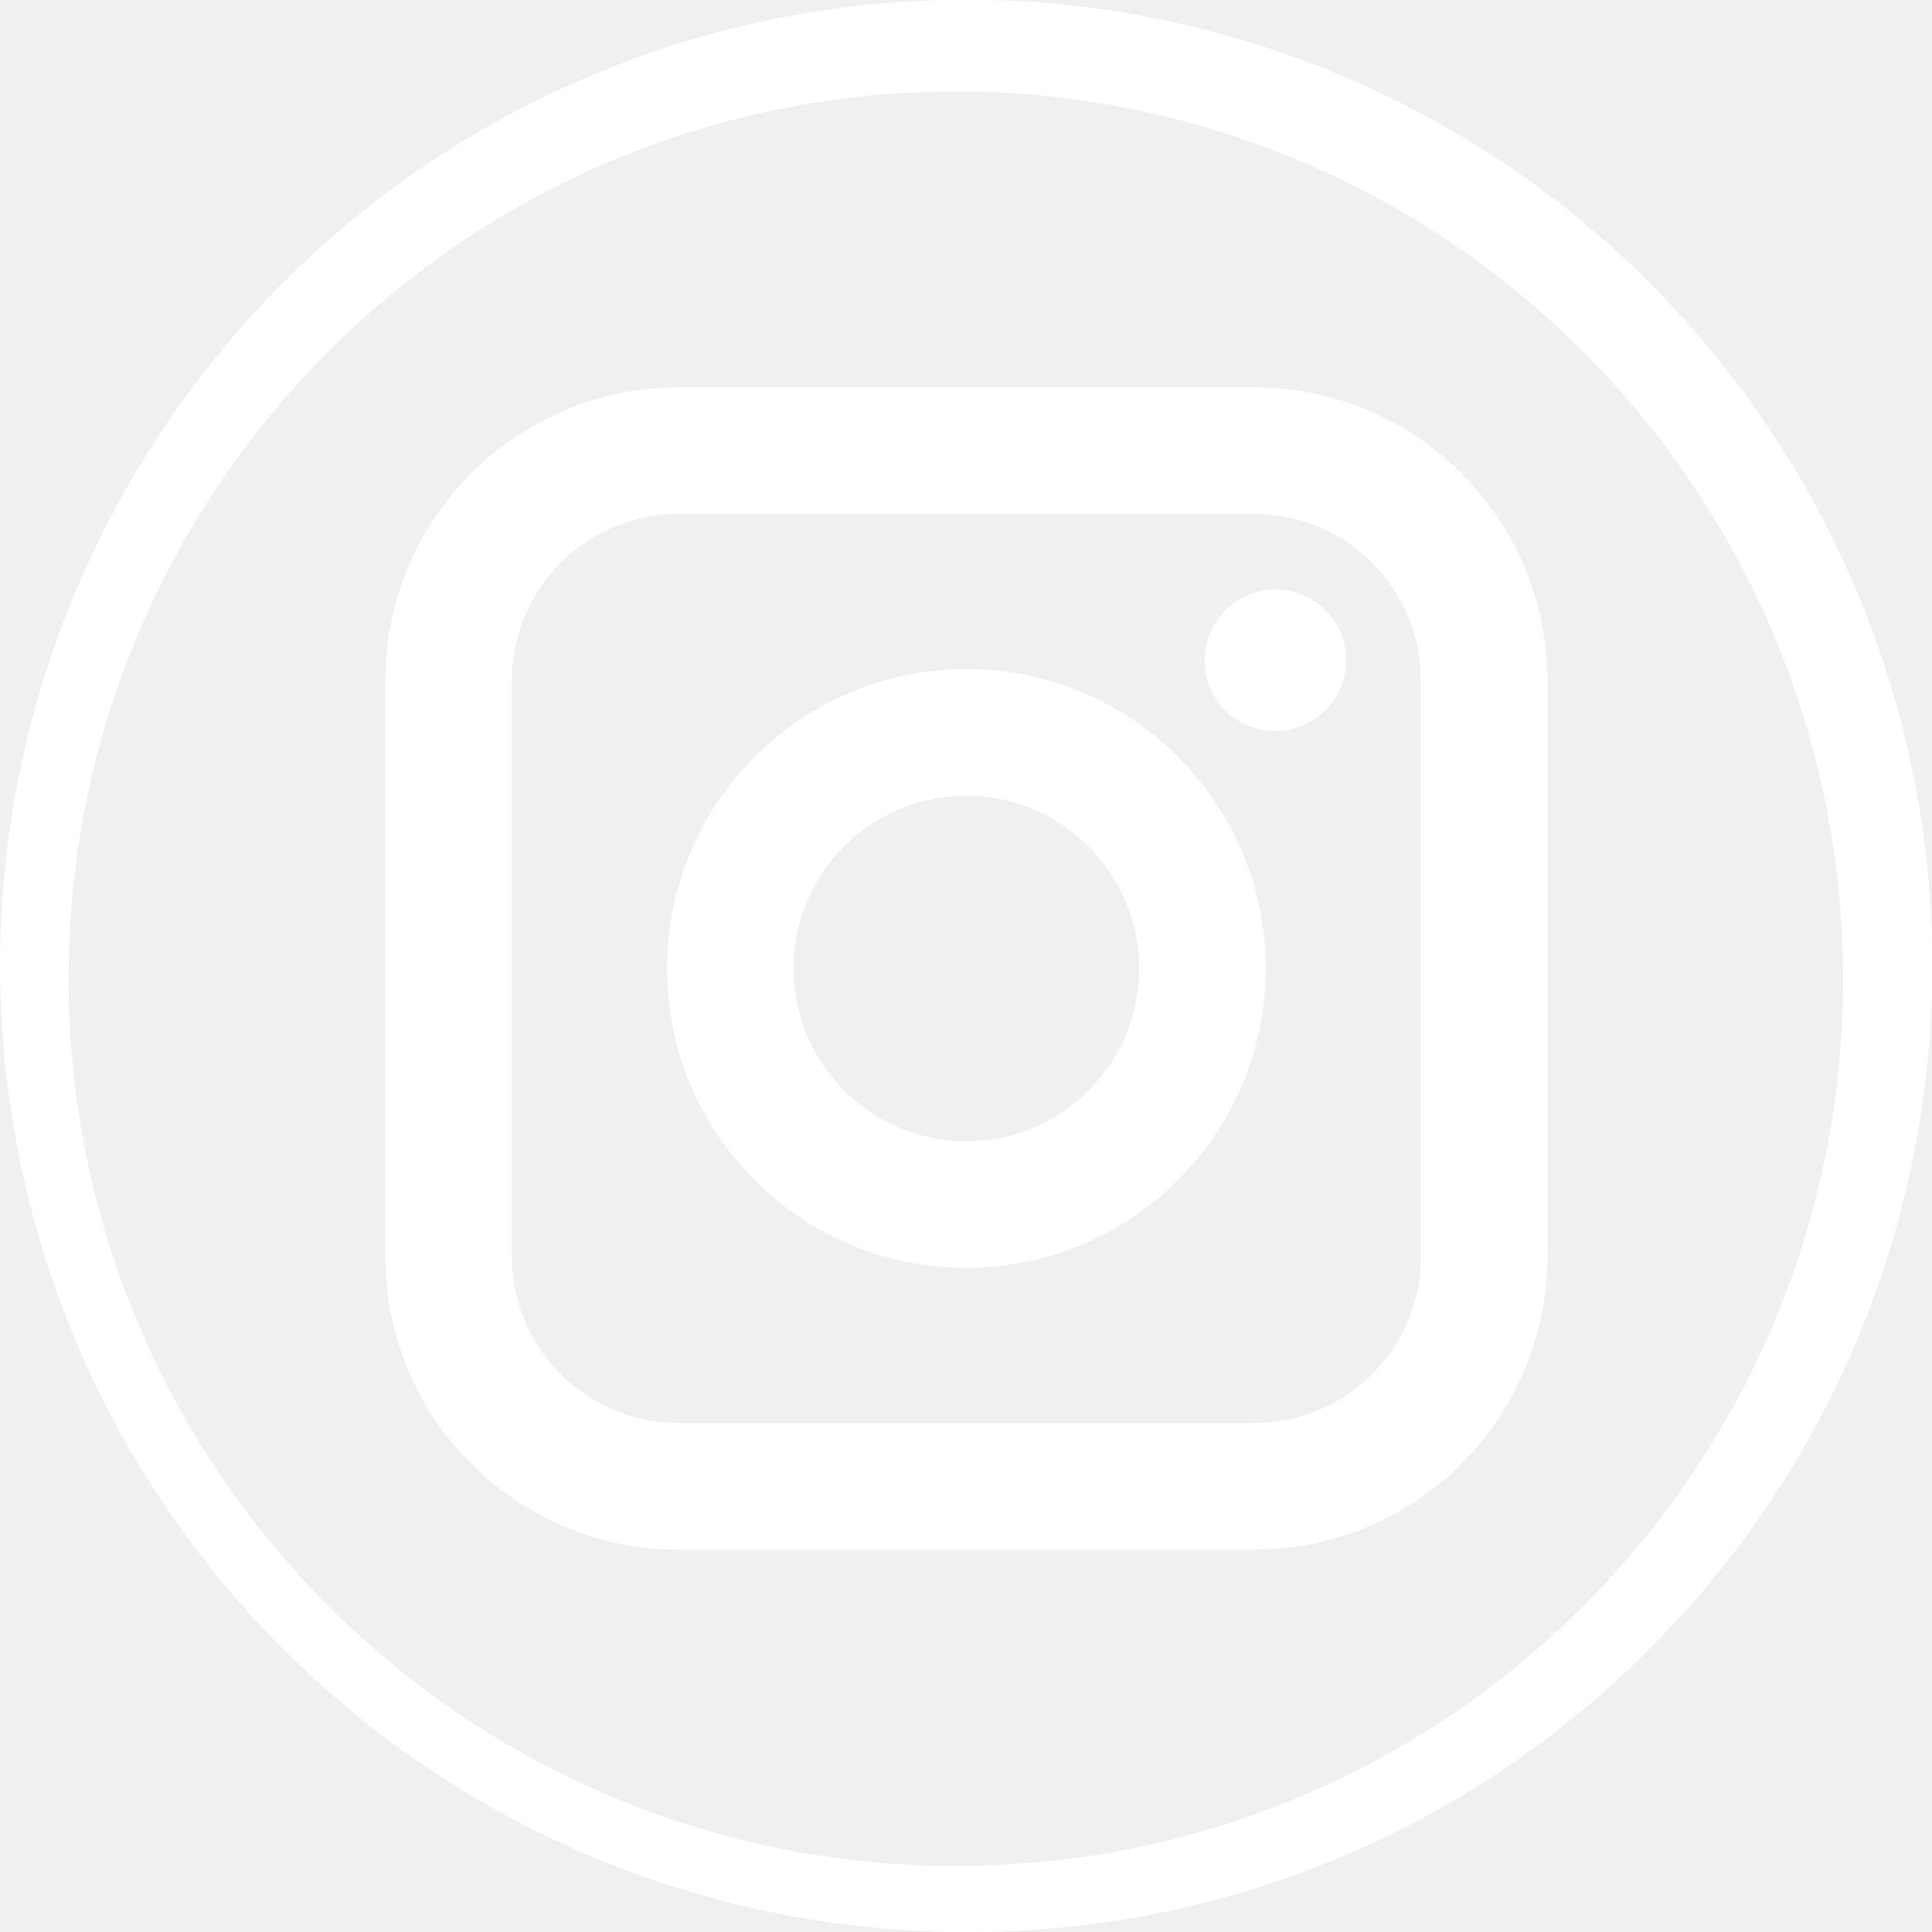
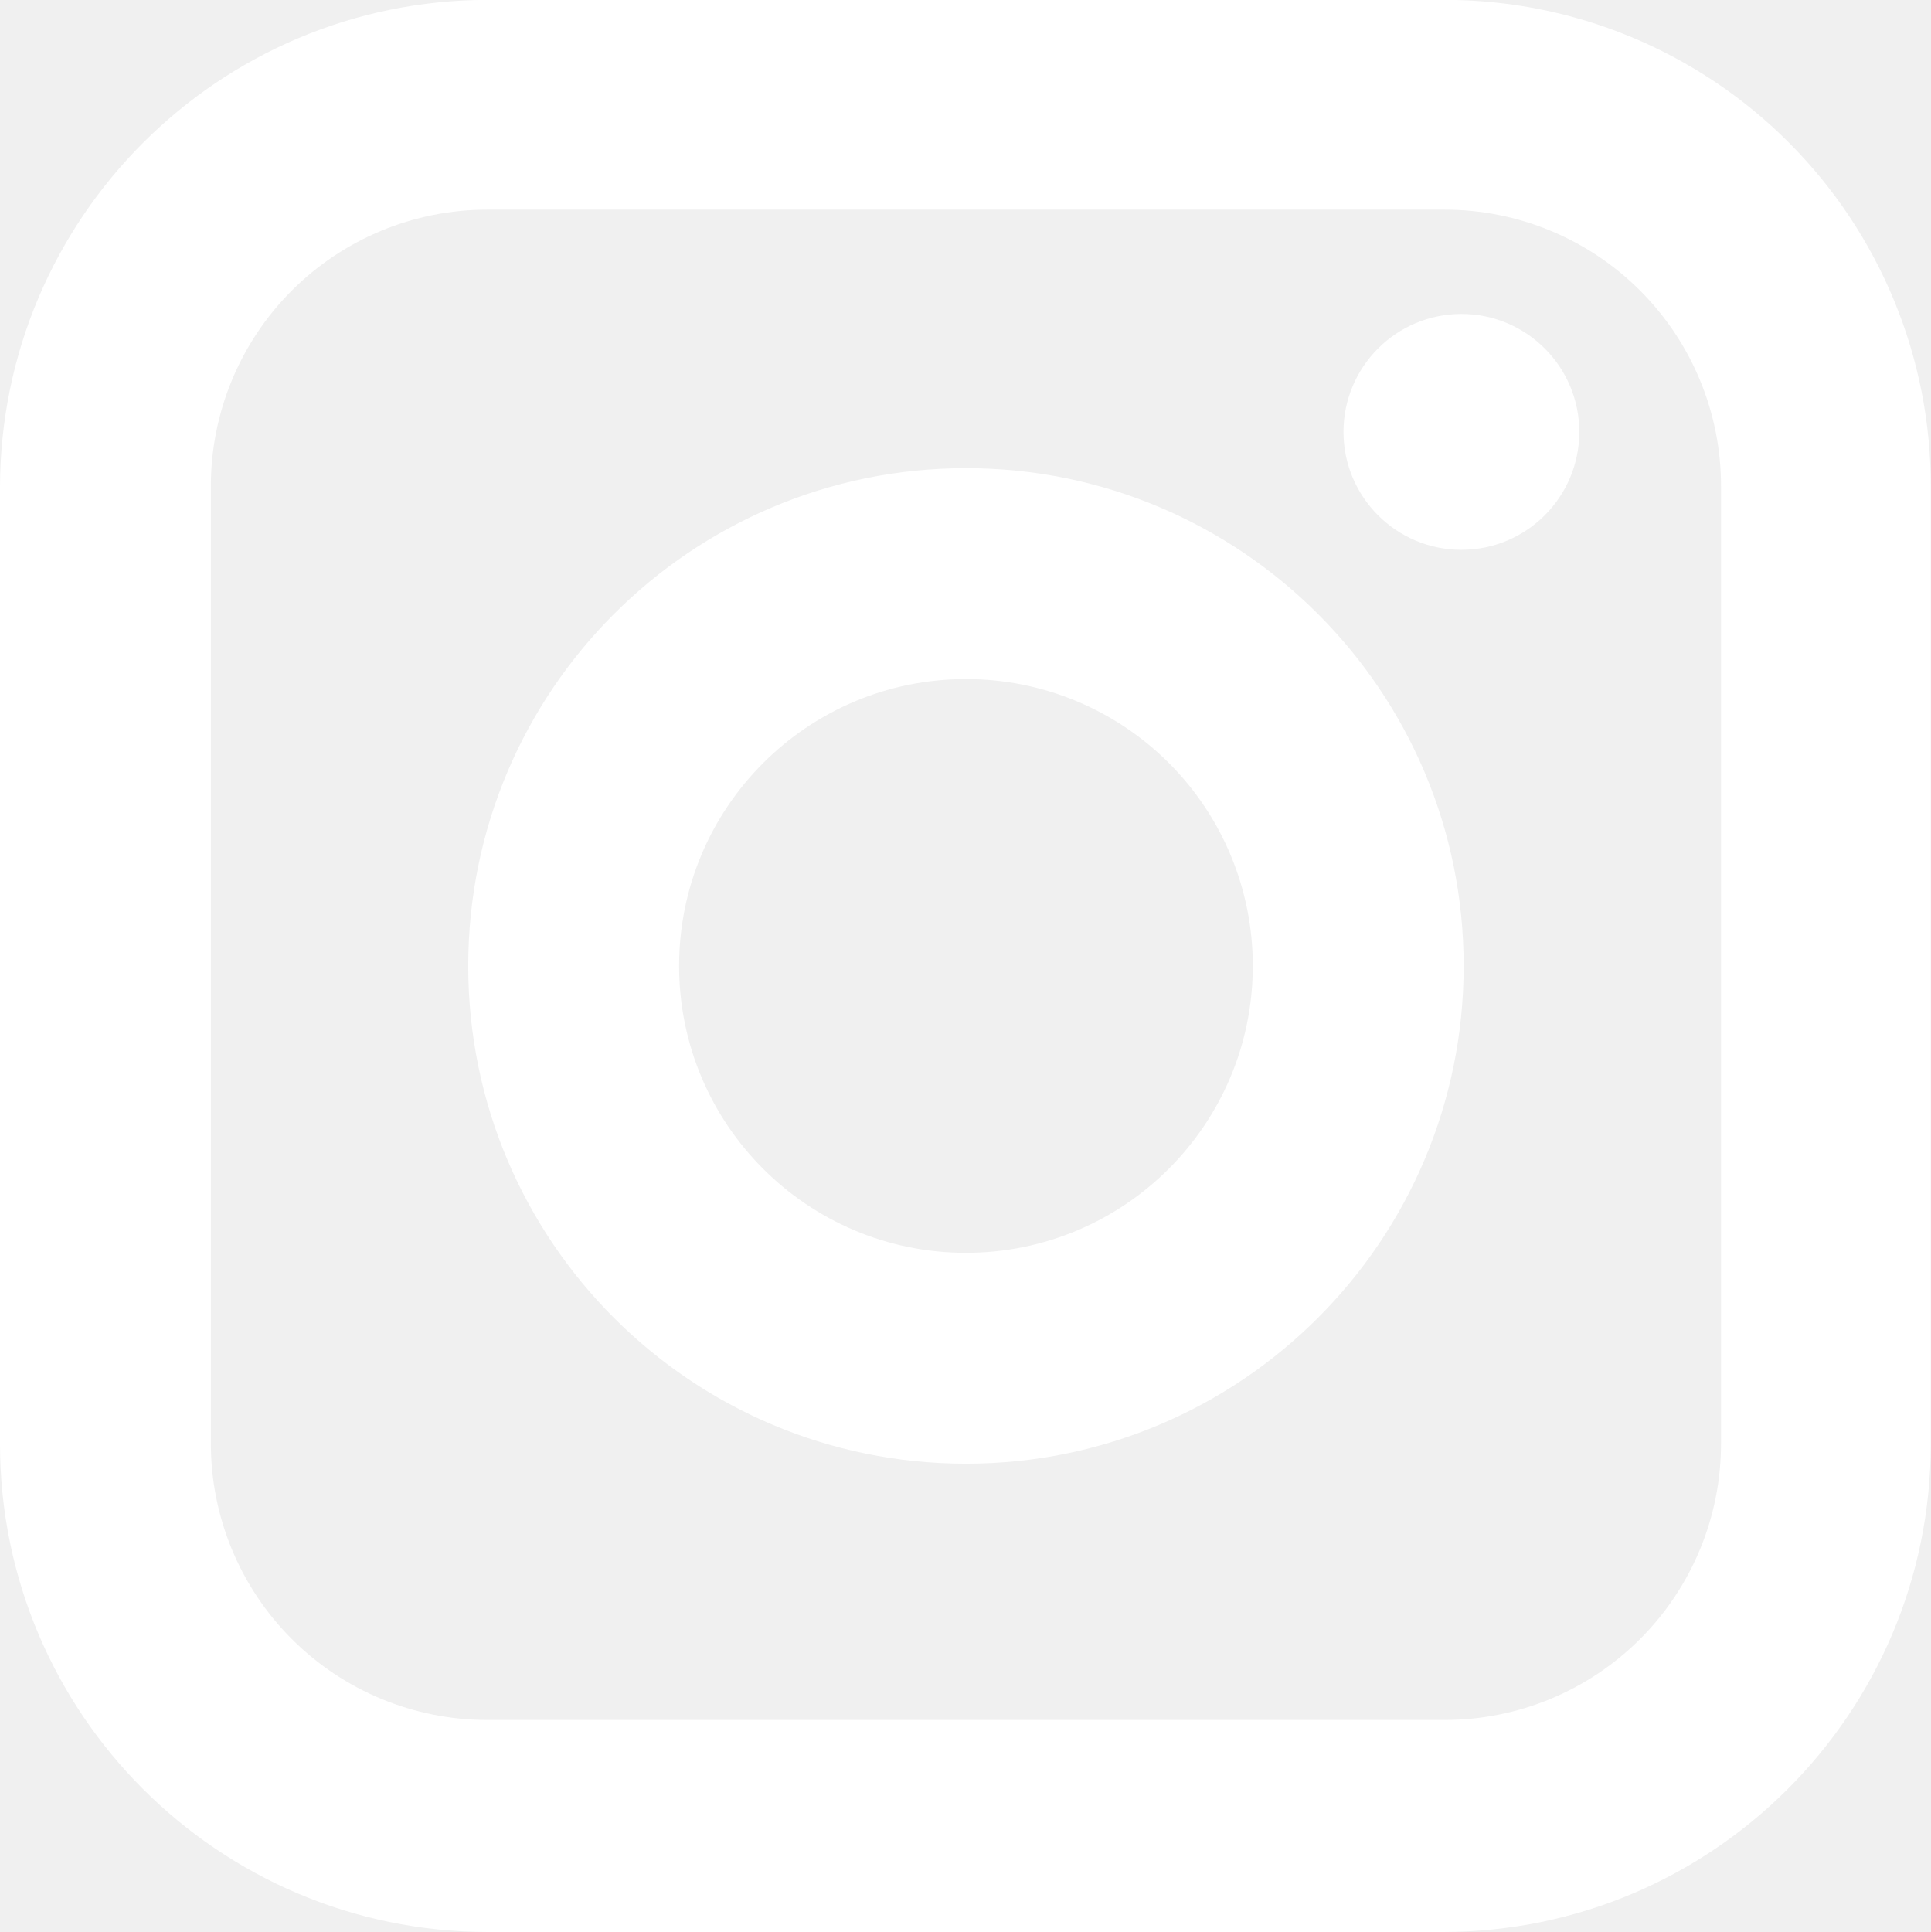
- <svg xmlns="http://www.w3.org/2000/svg" width="28.307" height="28.307" viewBox="0 0 28.307 28.307">
-   <g transform="translate(-193.001 -3032.662)">
-     <circle cx="13" cy="13" r="13" transform="translate(194 3034)" fill="rgba(255,0,0,0)" />
-     <path d="M10123.7,24370.969a14.155,14.155,0,1,1,10.008-4.146A14.055,14.055,0,0,1,10123.7,24370.969Zm-.153-26.967a13,13,0,1,0,13,13A13.015,13.015,0,0,0,10123.542,24344Zm4.374,21.365h-8.441a4.3,4.3,0,0,1-4.293-4.295v-8.439a4.3,4.3,0,0,1,4.293-4.295h8.441a4.3,4.3,0,0,1,4.293,4.295v8.439A4.3,4.3,0,0,1,10127.916,24365.367Zm-8.441-15.176a2.443,2.443,0,0,0-2.439,2.441v8.439a2.443,2.443,0,0,0,2.439,2.441h8.441a2.443,2.443,0,0,0,2.44-2.441v-8.439a2.443,2.443,0,0,0-2.44-2.441Zm4.221,11.047a4.386,4.386,0,1,1,4.386-4.385A4.39,4.39,0,0,1,10123.7,24361.238Zm0-6.918a2.532,2.532,0,1,0,2.532,2.533A2.536,2.536,0,0,0,10123.7,24354.32Zm4.526-.947a1.037,1.037,0,1,1,1.039-1.035A1.039,1.039,0,0,1,10128.222,24353.373Z" transform="translate(-9916.541 -21310)" fill="#fff" />
+ <svg xmlns="http://www.w3.org/2000/svg" width="17.03" height="17.039" viewBox="0 0 17.03 17.039">
+   <g transform="translate(-84.6 -161.561)">
+     <path d="M97.34,161.56H88.9a4.306,4.306,0,0,0-4.3,4.3v8.44a4.306,4.306,0,0,0,4.3,4.3h8.43a4.306,4.306,0,0,0,4.3-4.3v-8.44A4.285,4.285,0,0,0,97.34,161.56Zm2.44,12.73a2.437,2.437,0,0,1-2.44,2.44H88.9a2.437,2.437,0,0,1-2.44-2.44v-8.44a2.437,2.437,0,0,1,2.44-2.44h8.44a2.437,2.437,0,0,1,2.44,2.44v8.44Z" fill="#fff" />
+     <path d="M93.12,165.69a4.39,4.39,0,1,0,4.39,4.39A4.389,4.389,0,0,0,93.12,165.69Zm2.53,4.39a2.53,2.53,0,1,1-2.53-2.53,2.527,2.527,0,0,1,2.53,2.53Z" fill="#fff" />
+     <path d="M97.49,164.33a1.04,1.04,0,1,0,0,2.08h0a1.04,1.04,0,1,0,0-2.08Z" fill="#fff" />
  </g>
</svg>
